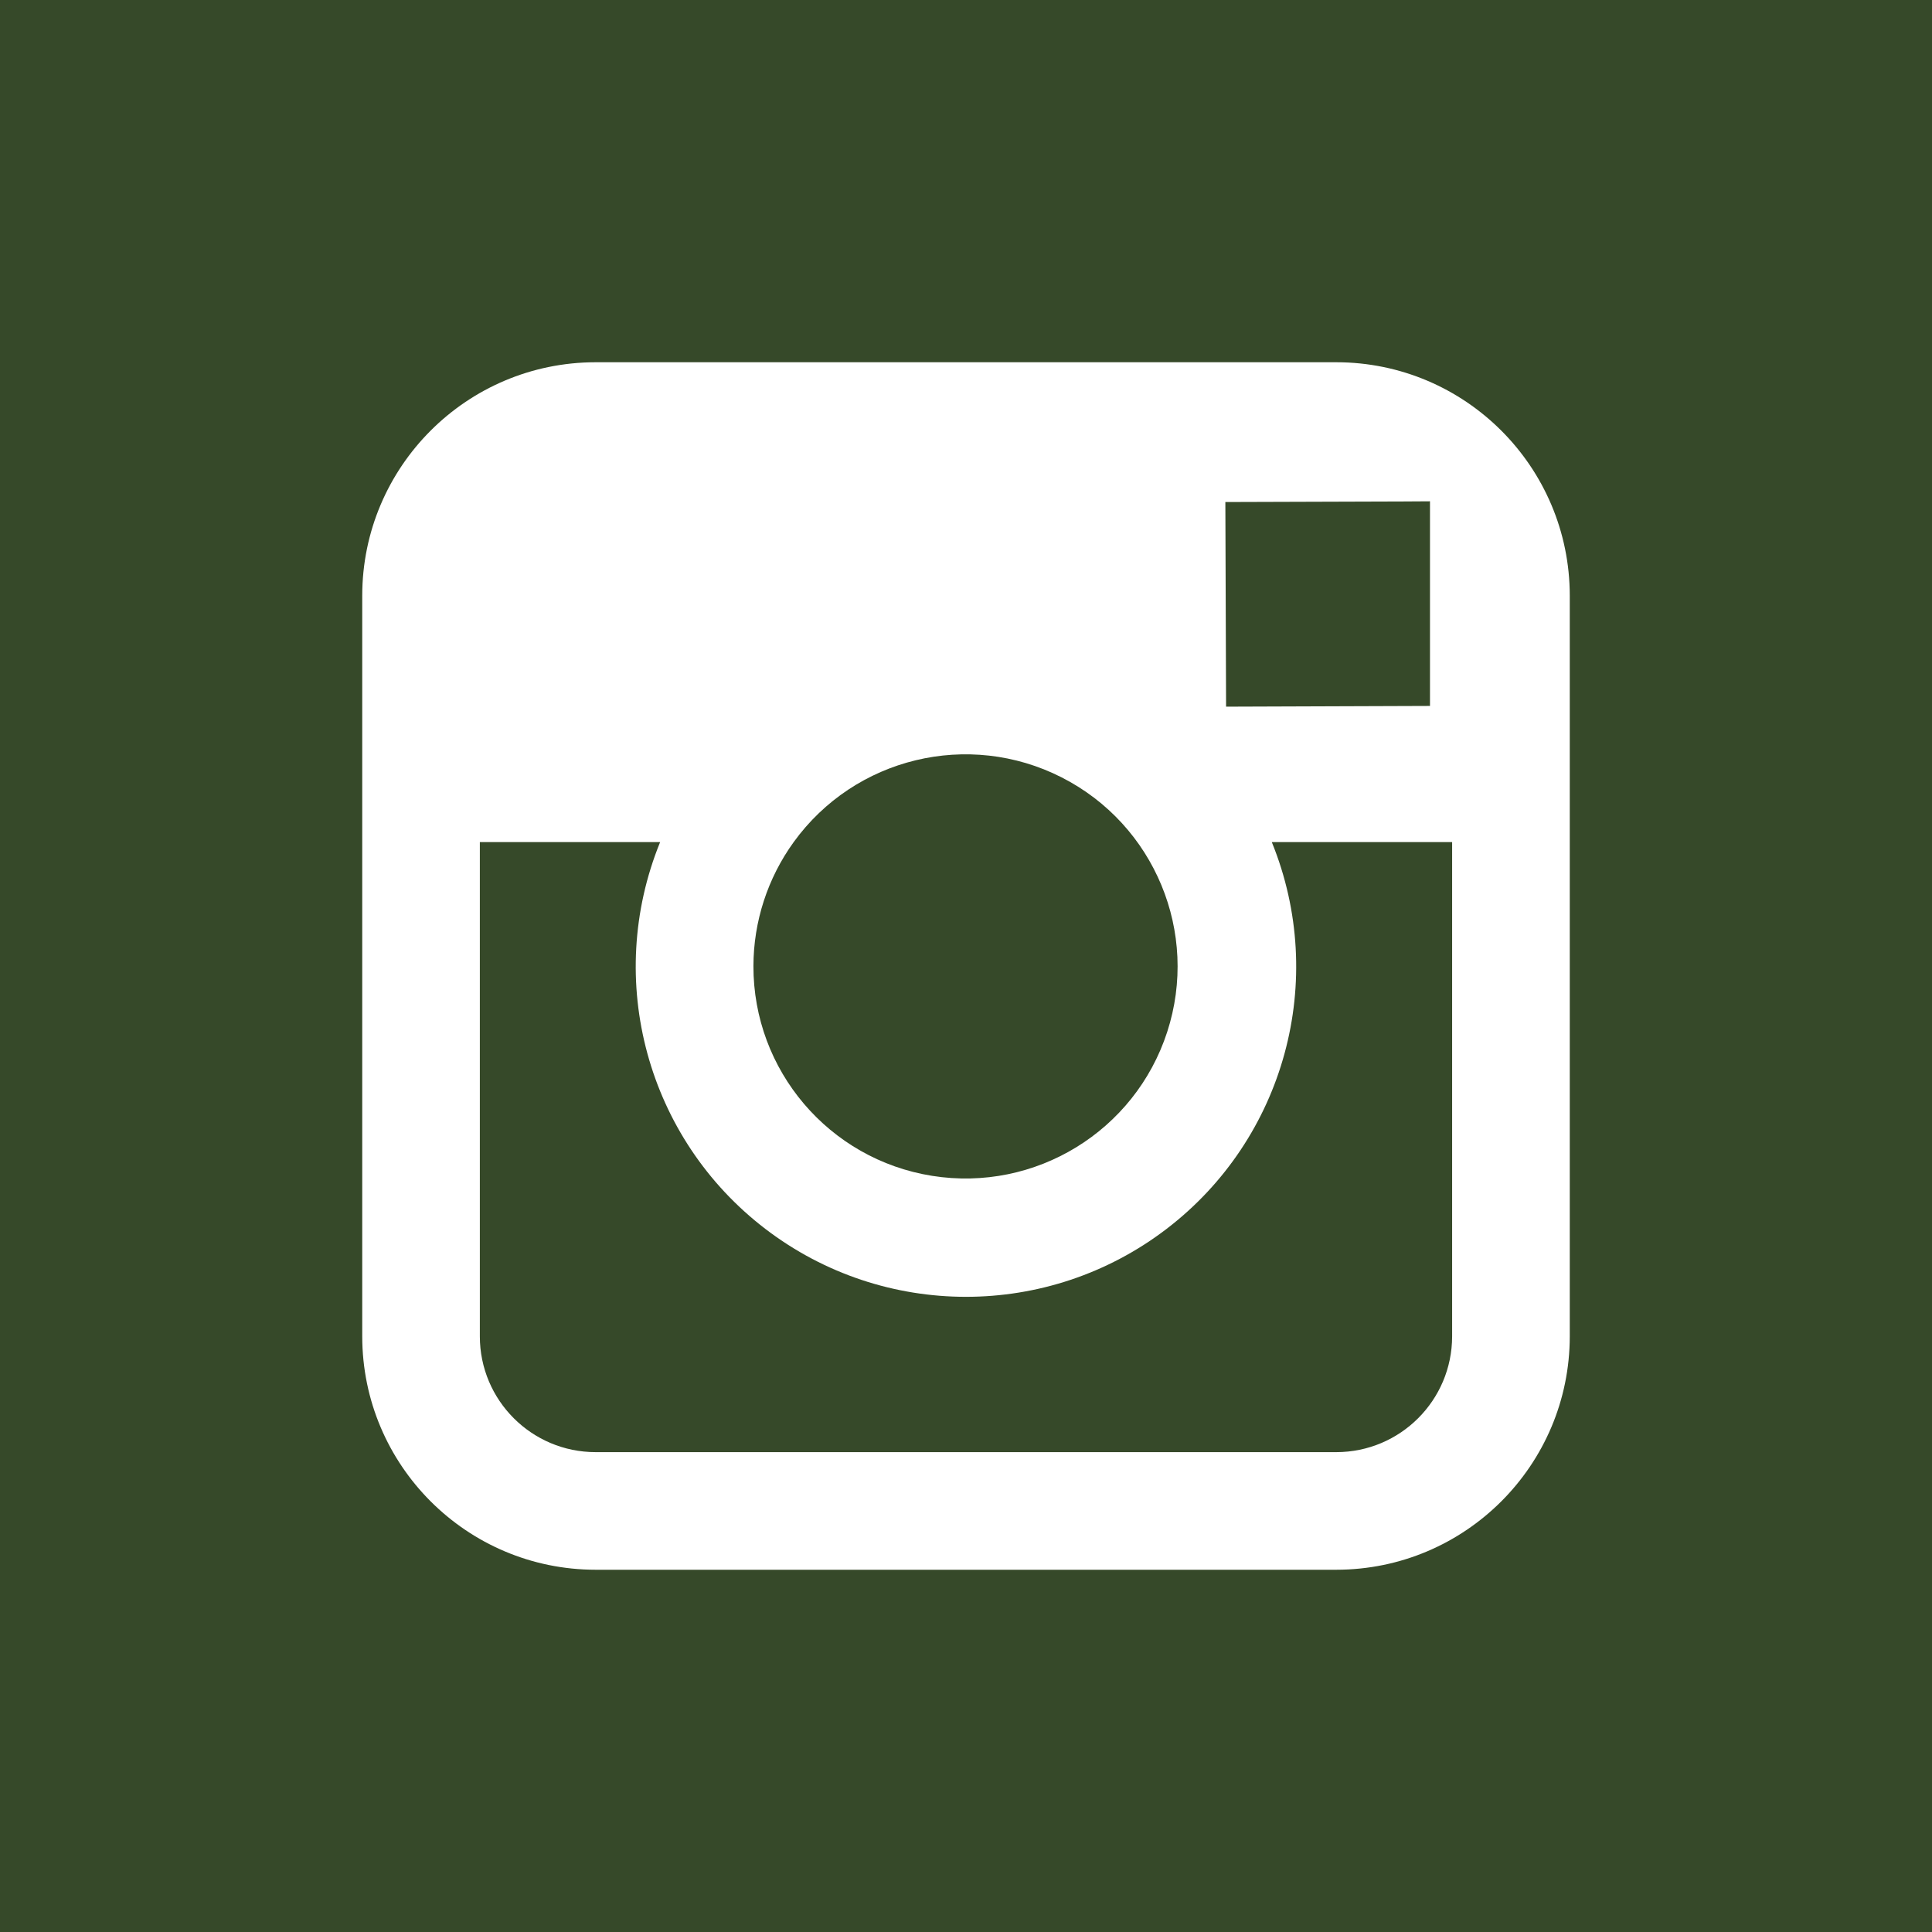
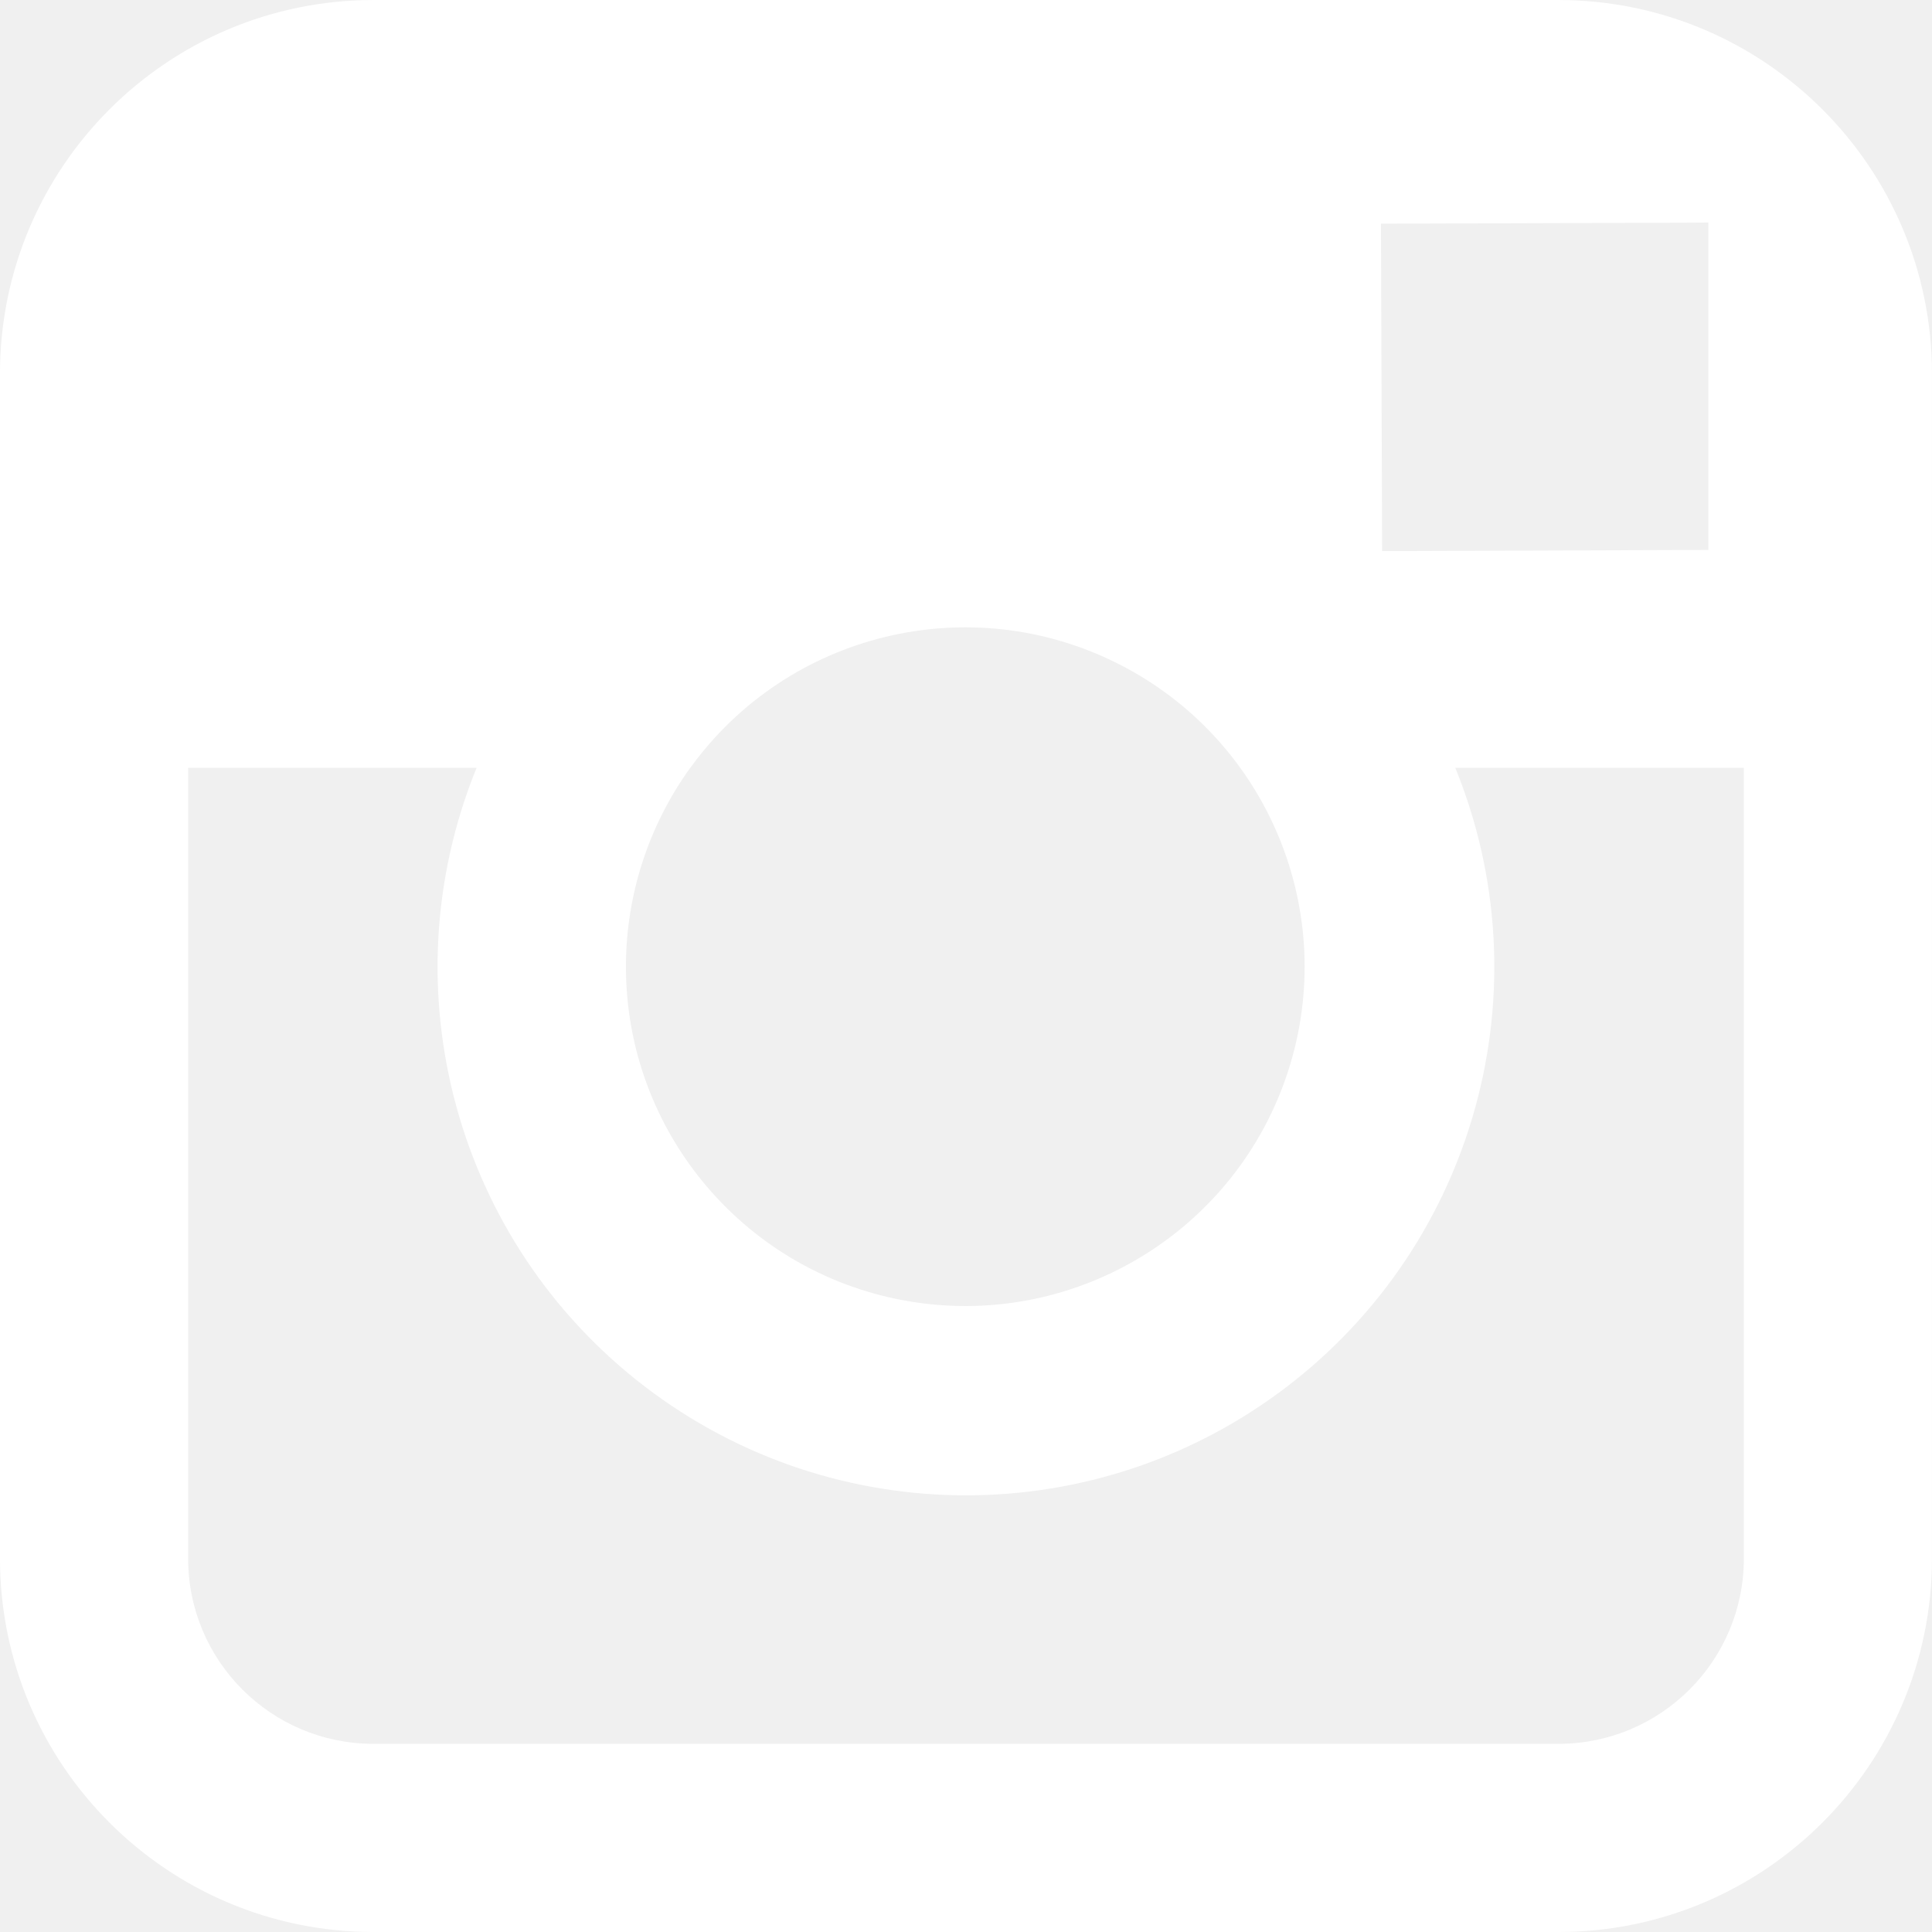
- <svg xmlns="http://www.w3.org/2000/svg" id="Layer_1" data-name="Layer 1" viewBox="0 0 48 48">
+ <svg xmlns="http://www.w3.org/2000/svg" id="Layer_1" data-name="Layer 1" viewBox="0 0 30 30">
  <defs>
-     <style>.cls-1{fill:#364929;}.cls-2{fill:#fff;}</style>
+     <style>.cls-1{fill:#fff;}</style>
  </defs>
-   <rect class="cls-1" width="48" height="48" />
-   <path class="cls-2" d="M91.892,79.914H73.487a5.802,5.802,0,0,0-5.797,5.797v18.406a5.802,5.802,0,0,0,5.797,5.797H91.892a5.804,5.804,0,0,0,5.799-5.797V85.711A5.804,5.804,0,0,0,91.892,79.914Zm1.664,3.459.662-.004v5.084l-5.066.018-.018-5.084ZM78.409,91.836a5.269,5.269,0,1,1-1,3.078A5.276,5.276,0,0,1,78.409,91.836Zm16.359,12.281a2.879,2.879,0,0,1-2.877,2.875H73.487a2.877,2.877,0,0,1-2.875-2.875V91.836h4.479a8.204,8.204,0,1,0,15.197,0h4.48Z" transform="translate(-58.6904 -70.9141)" />
+   <path class="cls-1" d="M315.892,381.512H297.487a5.802,5.802,0,0,0-5.797,5.797v18.406a5.802,5.802,0,0,0,5.797,5.797h18.404a5.804,5.804,0,0,0,5.799-5.797V387.309A5.804,5.804,0,0,0,315.892,381.512Zm1.664,3.459.662-.004v5.084l-5.066.018-.018-5.084Zm-15.146,8.463a5.269,5.269,0,1,1-1,3.078A5.276,5.276,0,0,1,302.409,393.434Zm16.359,12.281a2.879,2.879,0,0,1-2.877,2.875H297.487a2.877,2.877,0,0,1-2.875-2.875V393.434h4.479a8.204,8.204,0,1,0,15.197,0h4.48Z" transform="translate(-291.6904 -381.5118)" />
</svg>
